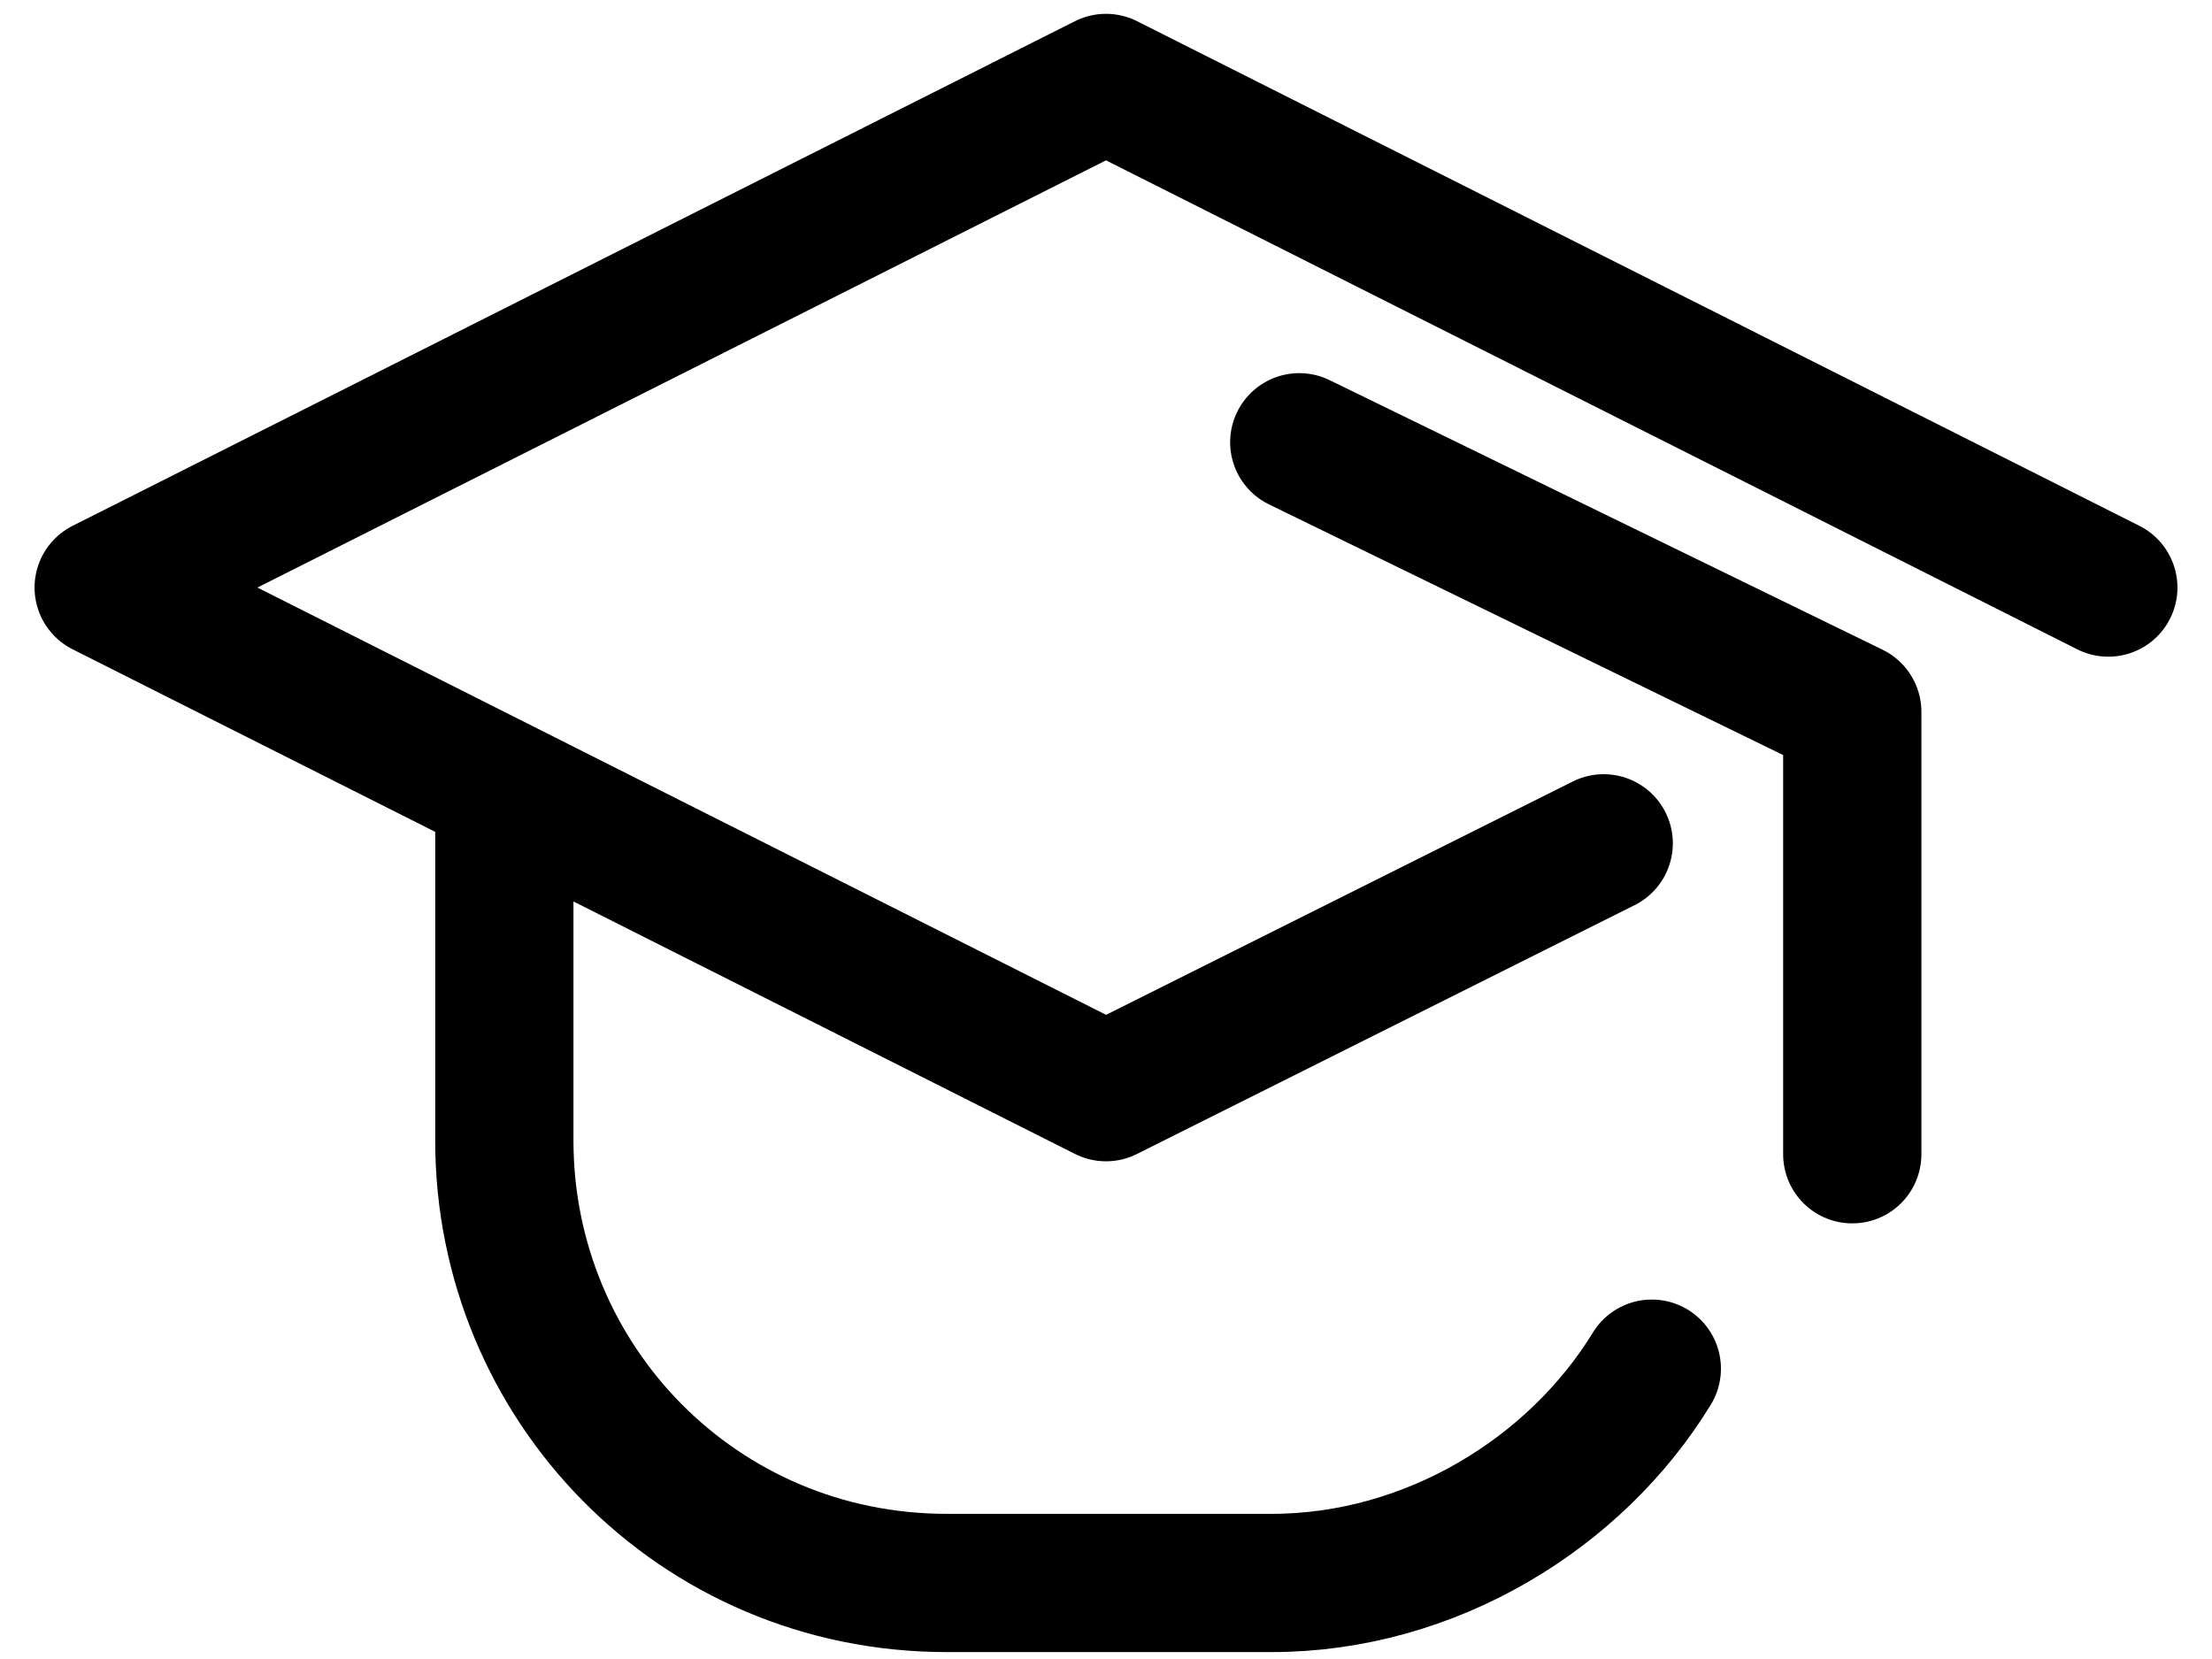
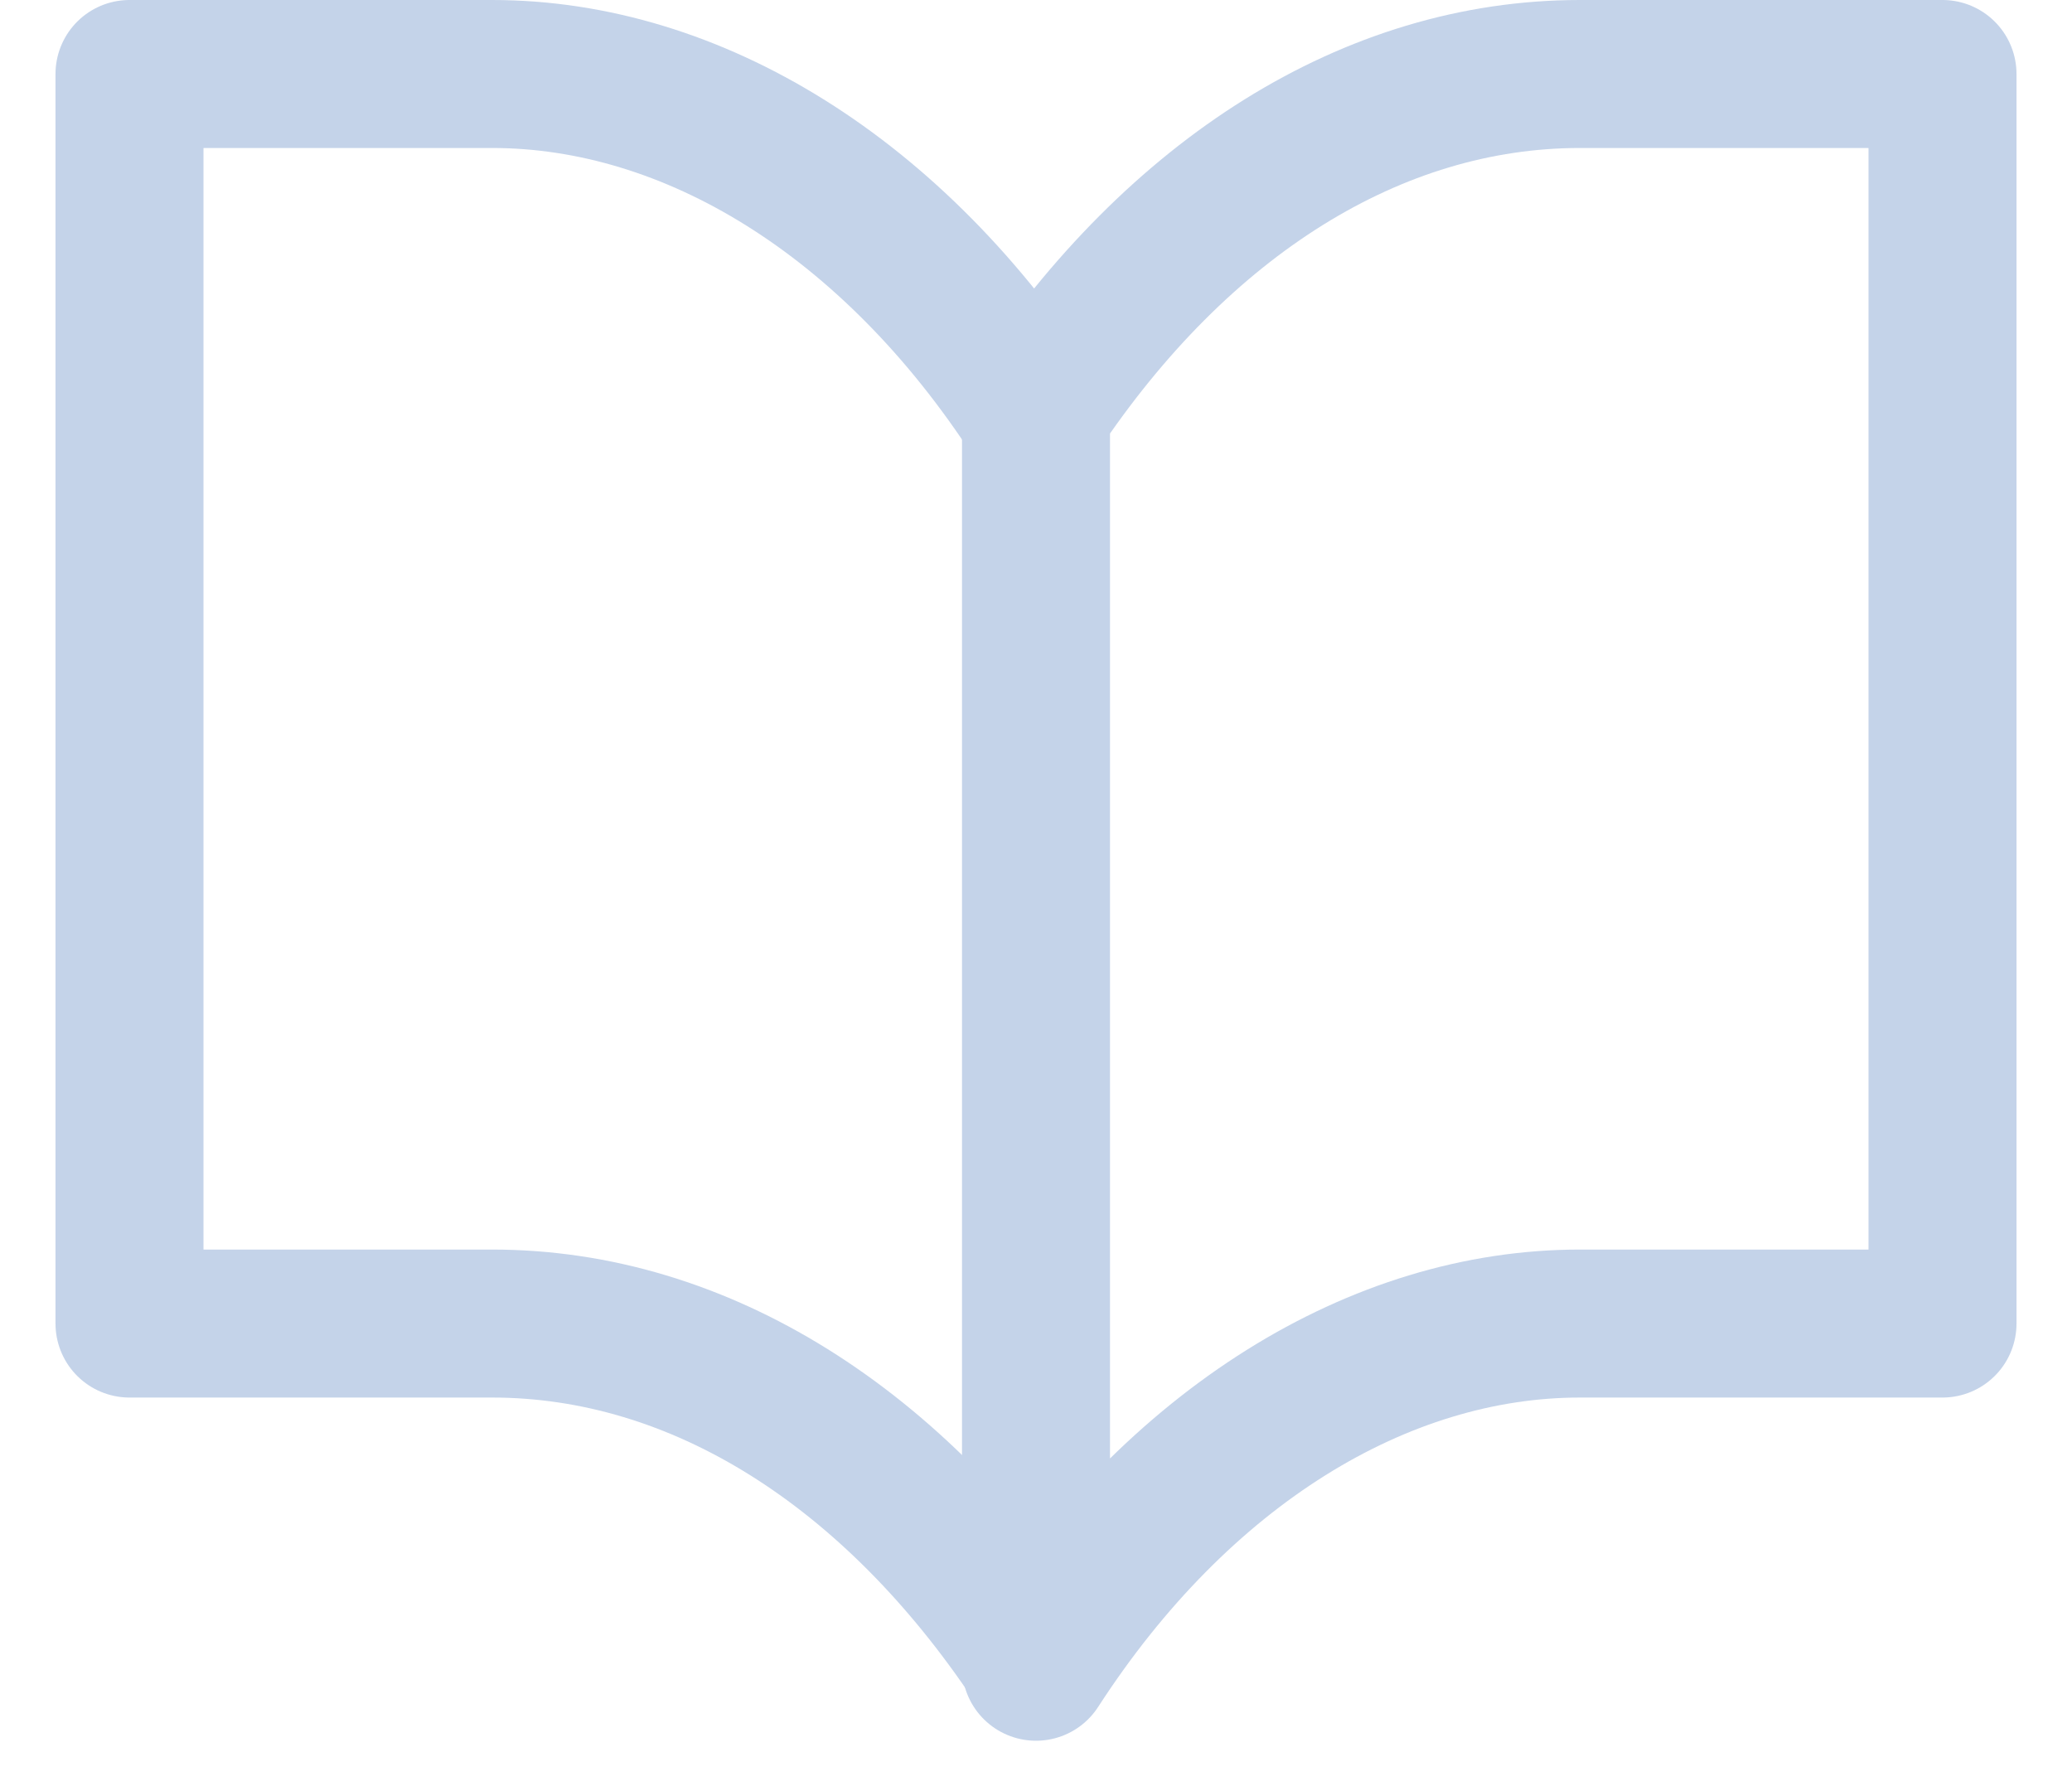
- <svg xmlns="http://www.w3.org/2000/svg" width="100%" height="100%" viewBox="0 0 16 12" fill="none">
-   <path d="M11.6 6.1L8 7.9L0.75 4.25L8 0.6L15.25 4.25" stroke="currentColor" stroke-miterlimit="10" stroke-linecap="round" stroke-linejoin="round" />
-   <path d="M3.648 5.8V8.25C3.648 10 5.048 11.45 6.848 11.45H9.198C10.348 11.45 11.398 10.8 11.948 9.9" stroke="currentColor" stroke-miterlimit="10" stroke-linecap="round" stroke-linejoin="round" />
-   <path d="M9.398 3.199L13.398 5.149V8.349" stroke="currentColor" stroke-miterlimit="10" stroke-linecap="round" stroke-linejoin="round" />
+ <svg xmlns="http://www.w3.org/2000/svg" width="100%" height="100%" viewBox="0 0 28 24" fill="none">
+   <path d="M14 5.638C12.075 2.663 9.363 1 6.65 1H1.75V17.887H6.65C9.45 17.887 12.075 19.55 14 22.438" stroke="#C4D3E9" stroke-width="2" stroke-miterlimit="10" stroke-linecap="round" stroke-linejoin="round" />
+   <path d="M14 22.525C15.925 19.55 18.637 17.887 21.35 17.887H26.25V1H21.35C18.55 1 15.925 2.663 14 5.55V22.175" stroke="#C4D3E9" stroke-width="2" stroke-miterlimit="10" stroke-linecap="round" stroke-linejoin="round" />
</svg>
